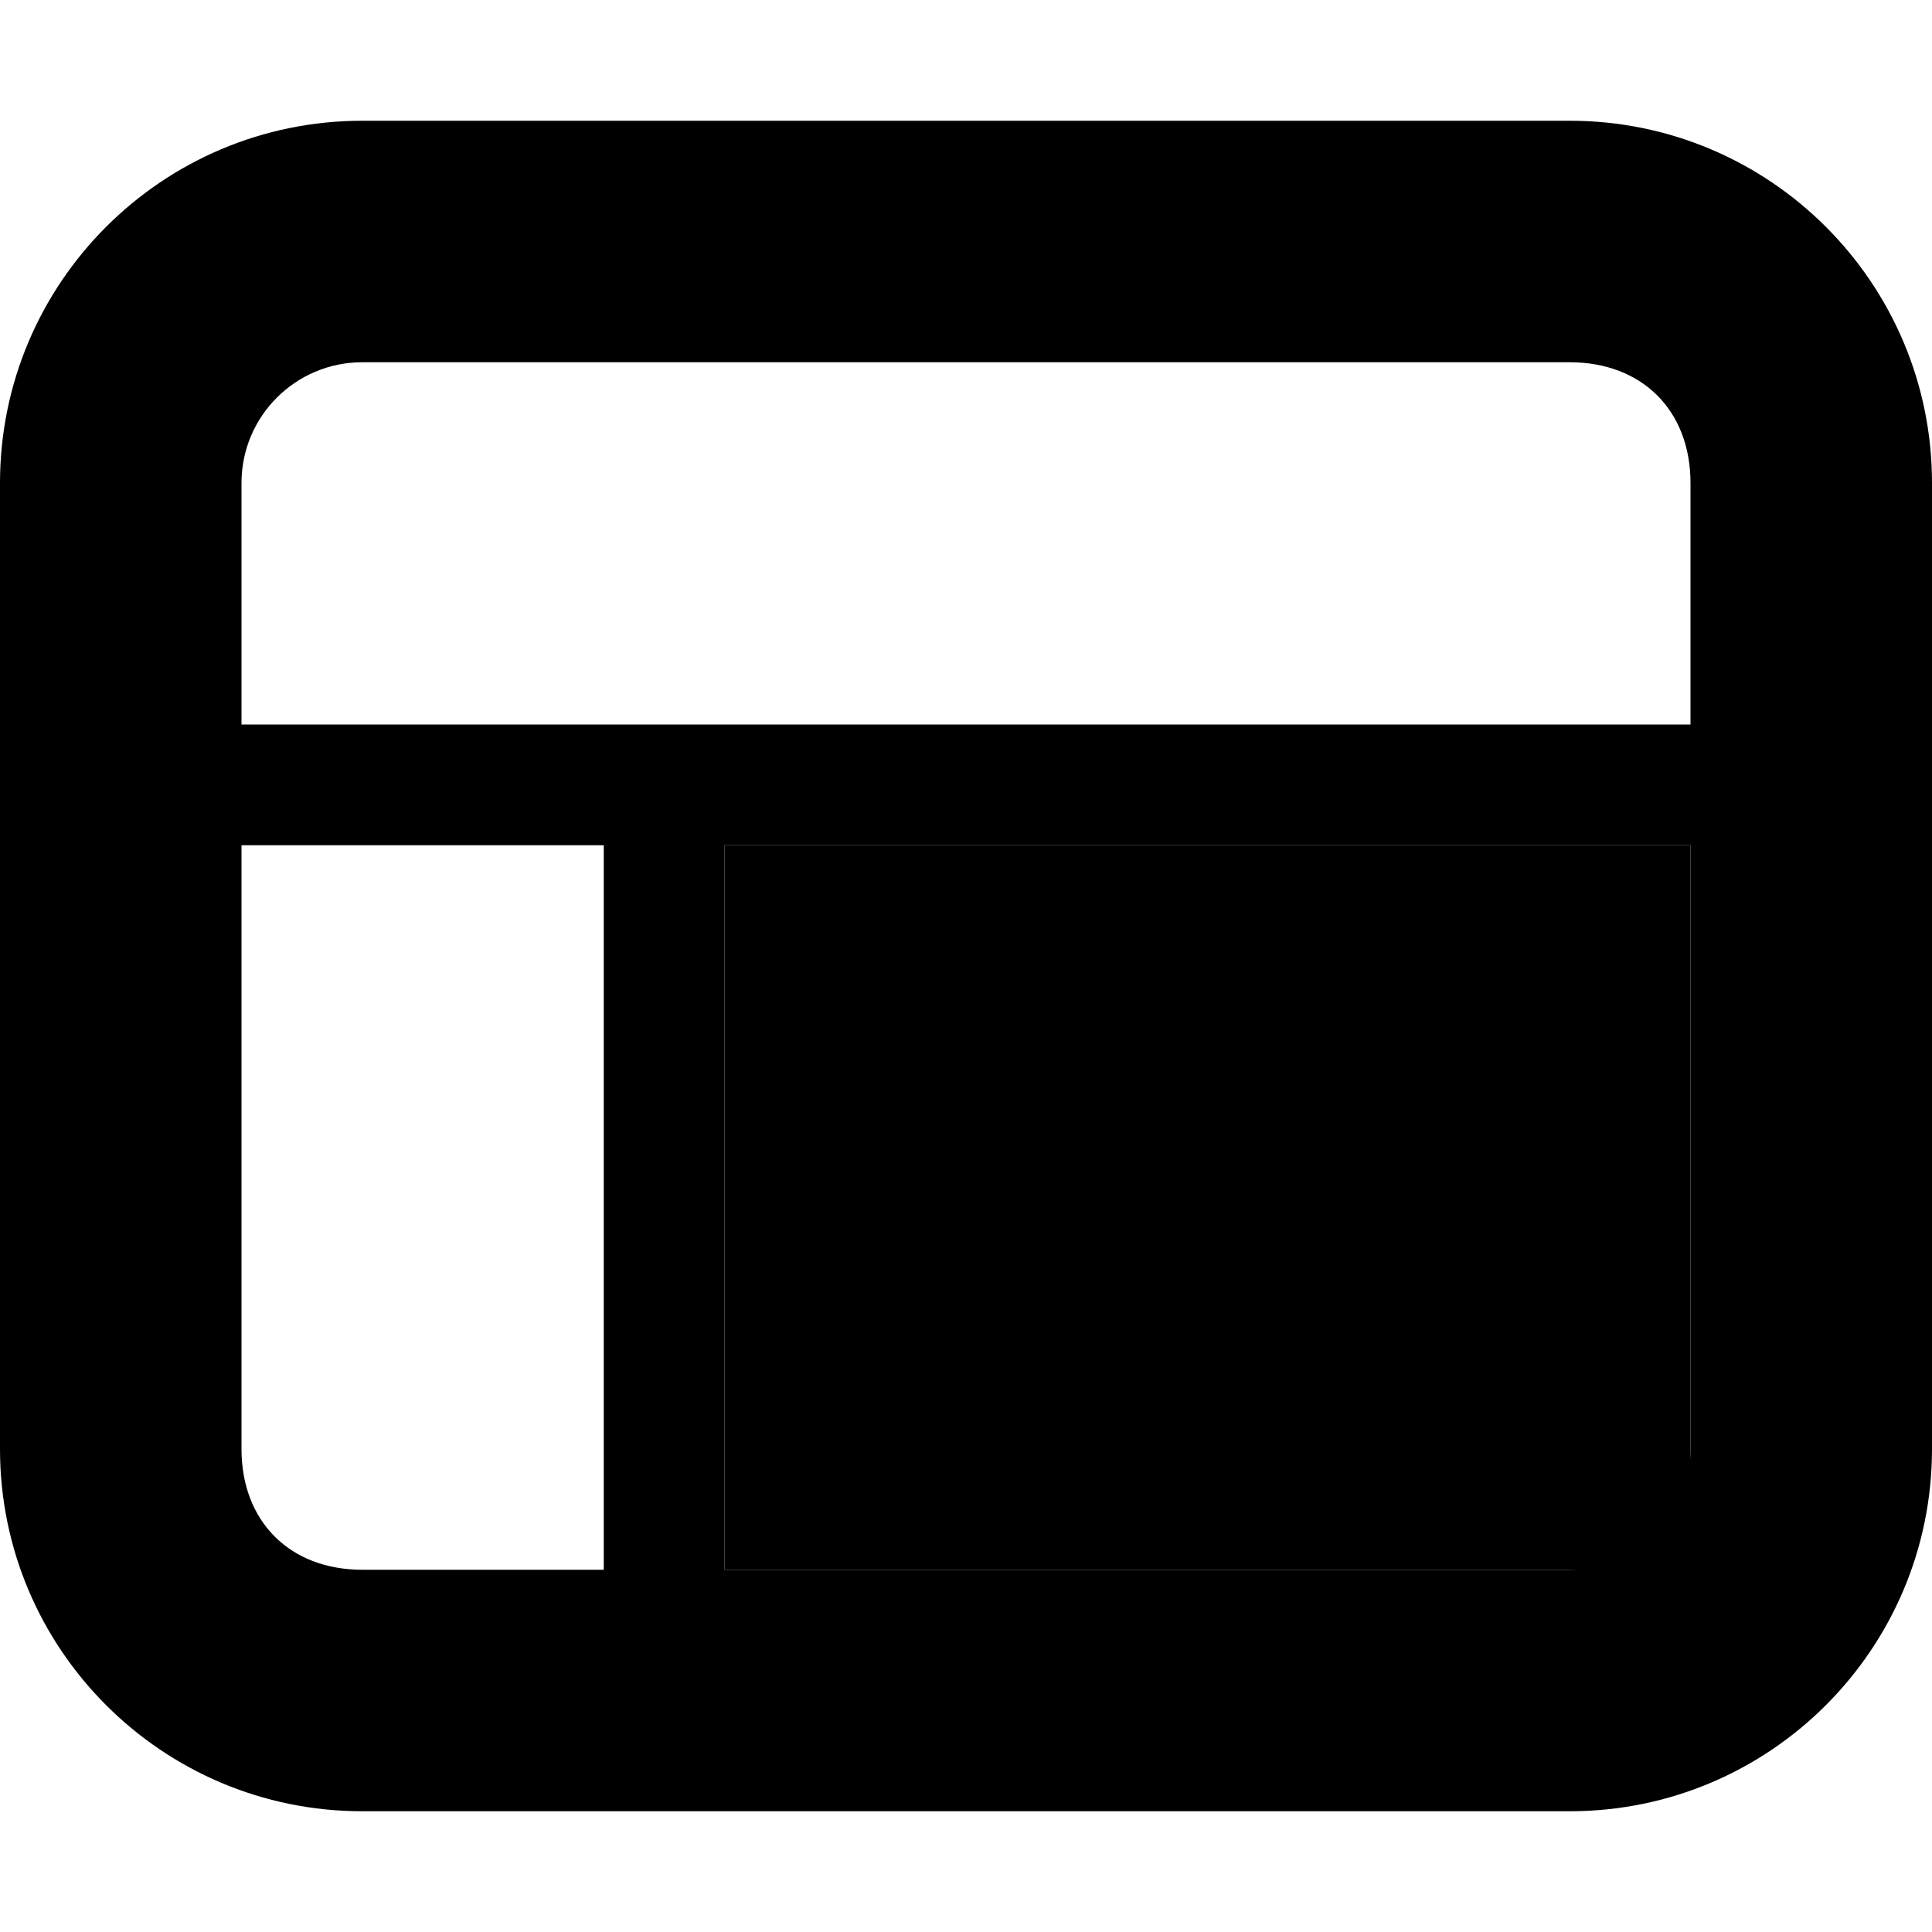
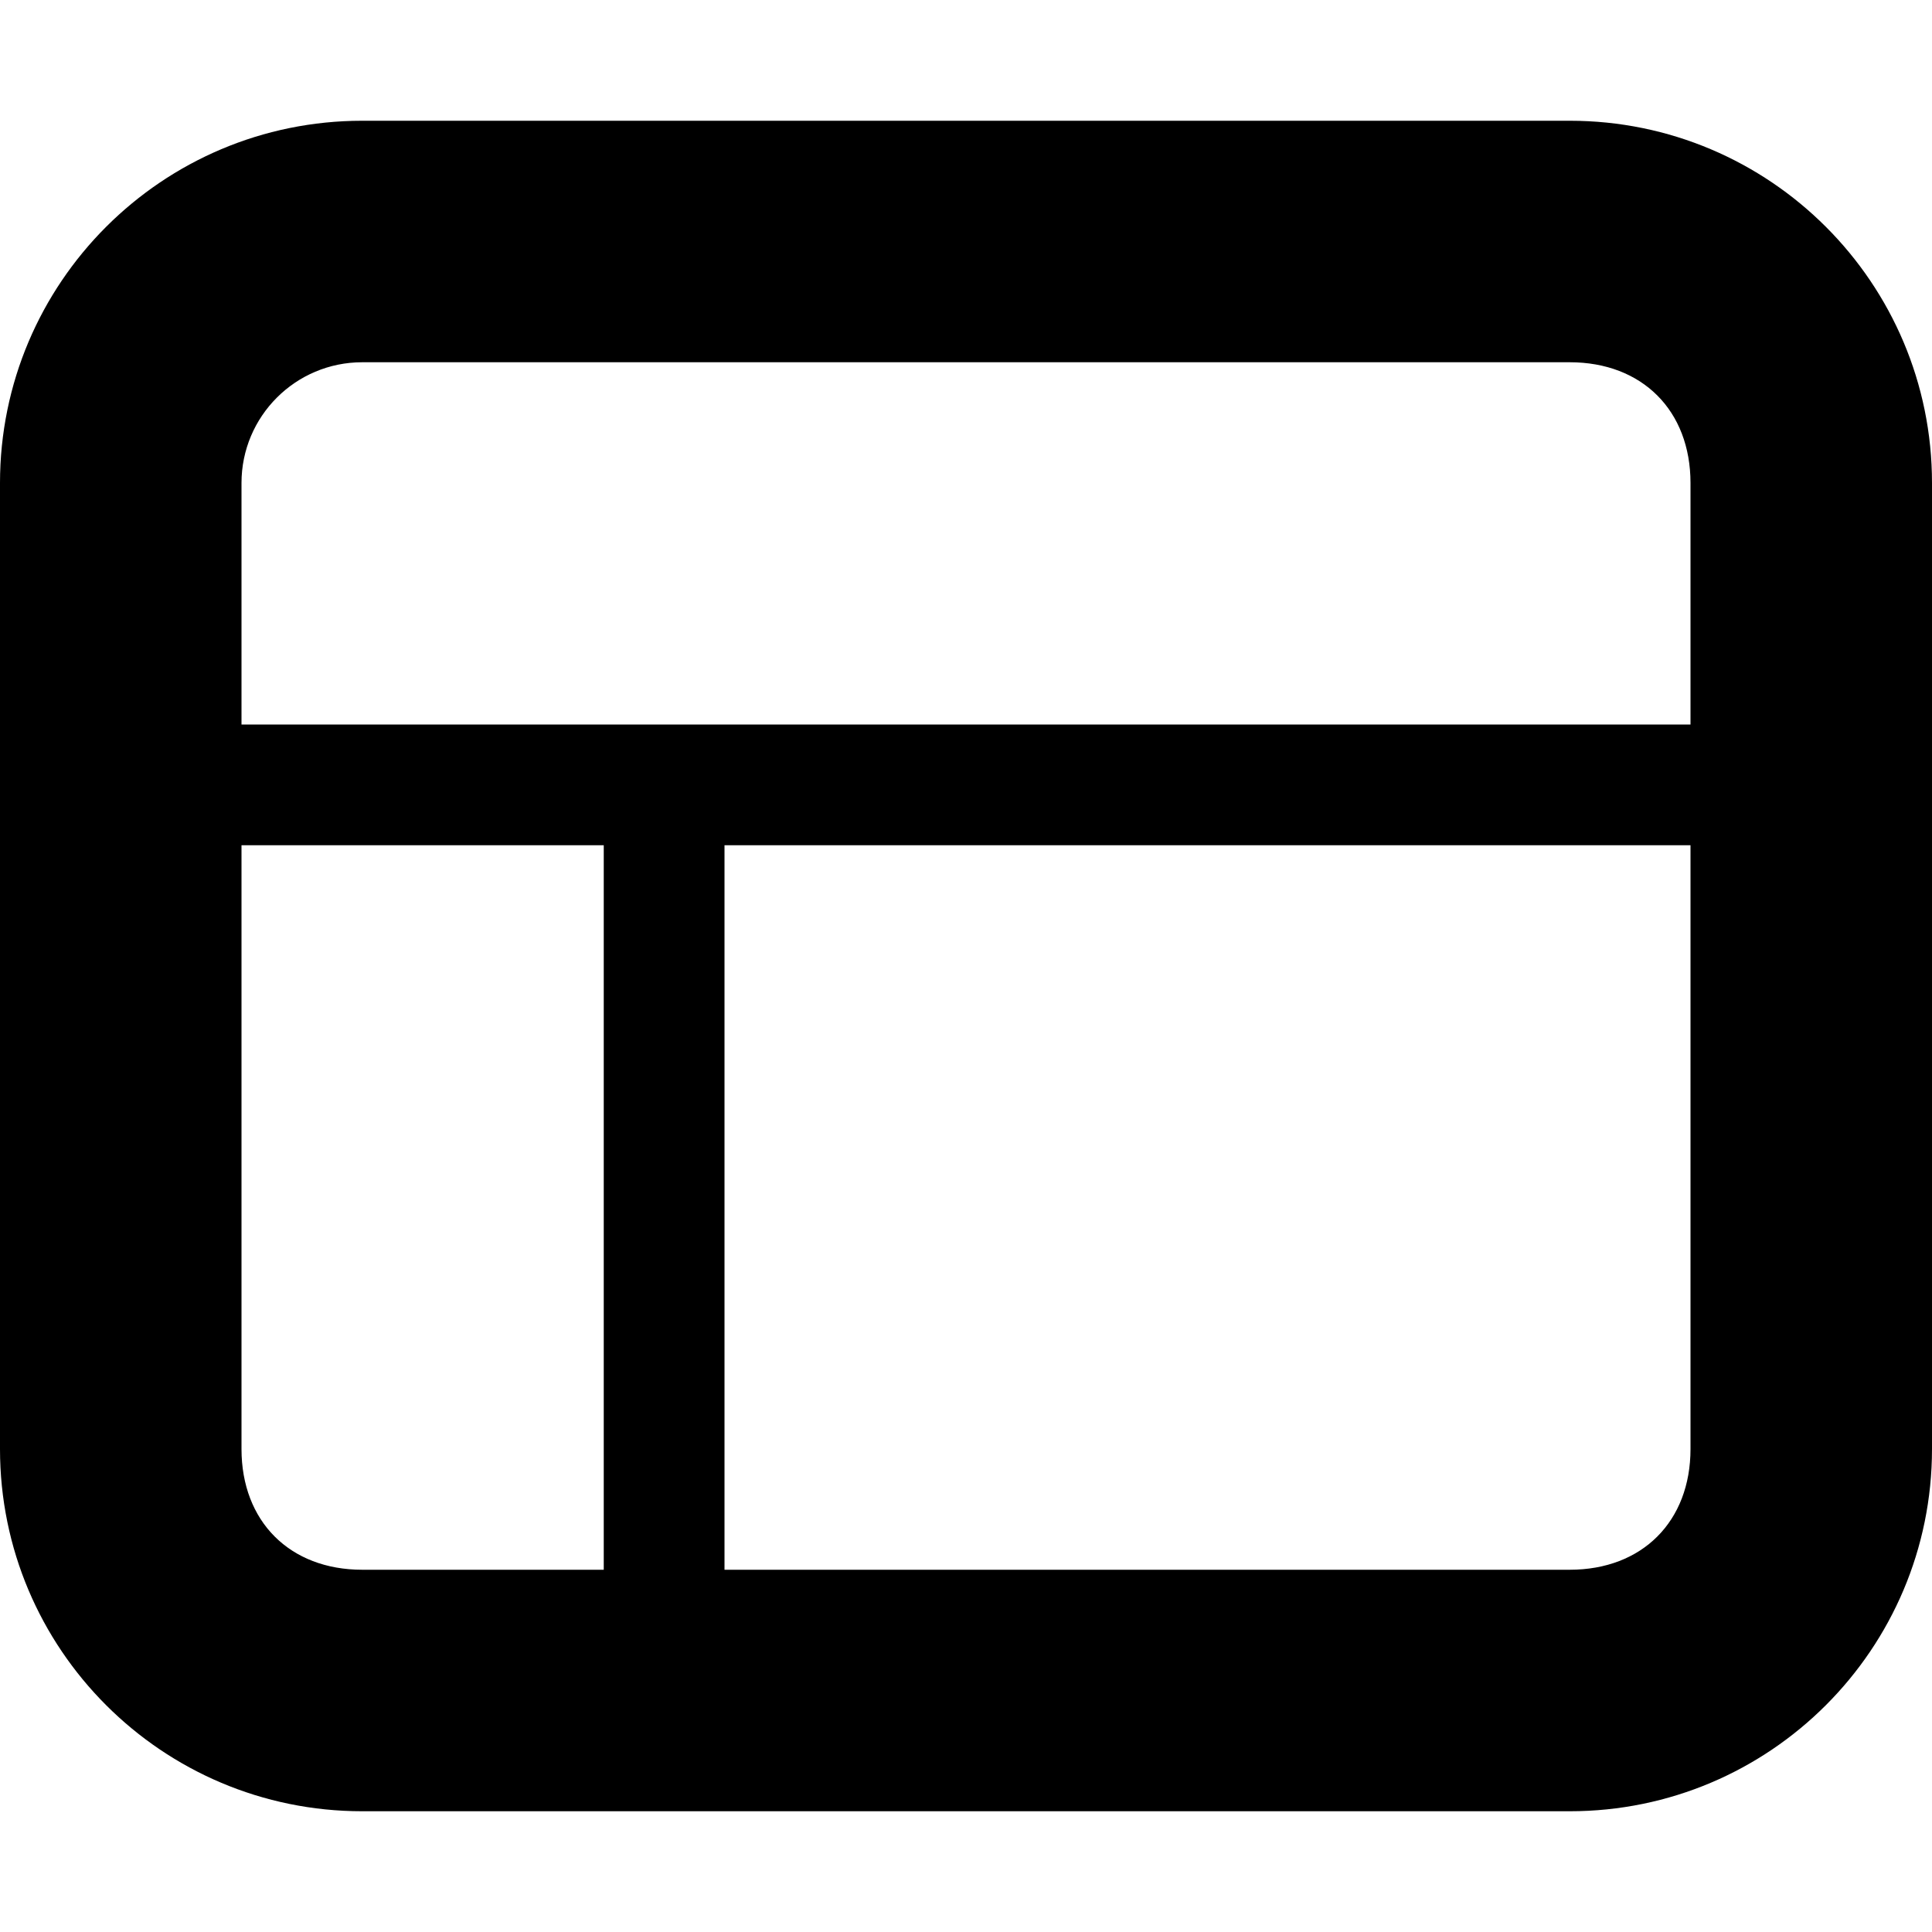
<svg xmlns="http://www.w3.org/2000/svg" width="16" height="16" viewBox="0 0 16 16" fill="context-fill #0c0c0d">
-   <path fill-opacity="context-fill-opacity" d="M6,7h8v6h-8z" />
-   <path d="M6 7v6H5V7H2V6h12v1H6zm7-6a3 3 0 0 1 3 3v8a3 3 0 0 1-3 3H3a3 3 0 0 1-3-3V4a3 3 0 0 1 3-3h10zM3 3a1 1 0 0 0-1 1v8c0 .6.4 1 1 1h10c.6 0 1-.4 1-1V4c0-.6-.4-1-1-1H3z" />
+   <path fill-opacity="context-fill-opacity" d="M6 7v6H5V7H2V6h12v1H6zm7-6a3 3 0 0 1 3 3v8a3 3 0 0 1-3 3H3a3 3 0 0 1-3-3V4a3 3 0 0 1 3-3h10zM3 3a1 1 0 0 0-1 1v8c0 .6.4 1 1 1h10c.6 0 1-.4 1-1V4c0-.6-.4-1-1-1H3z" />
</svg>
